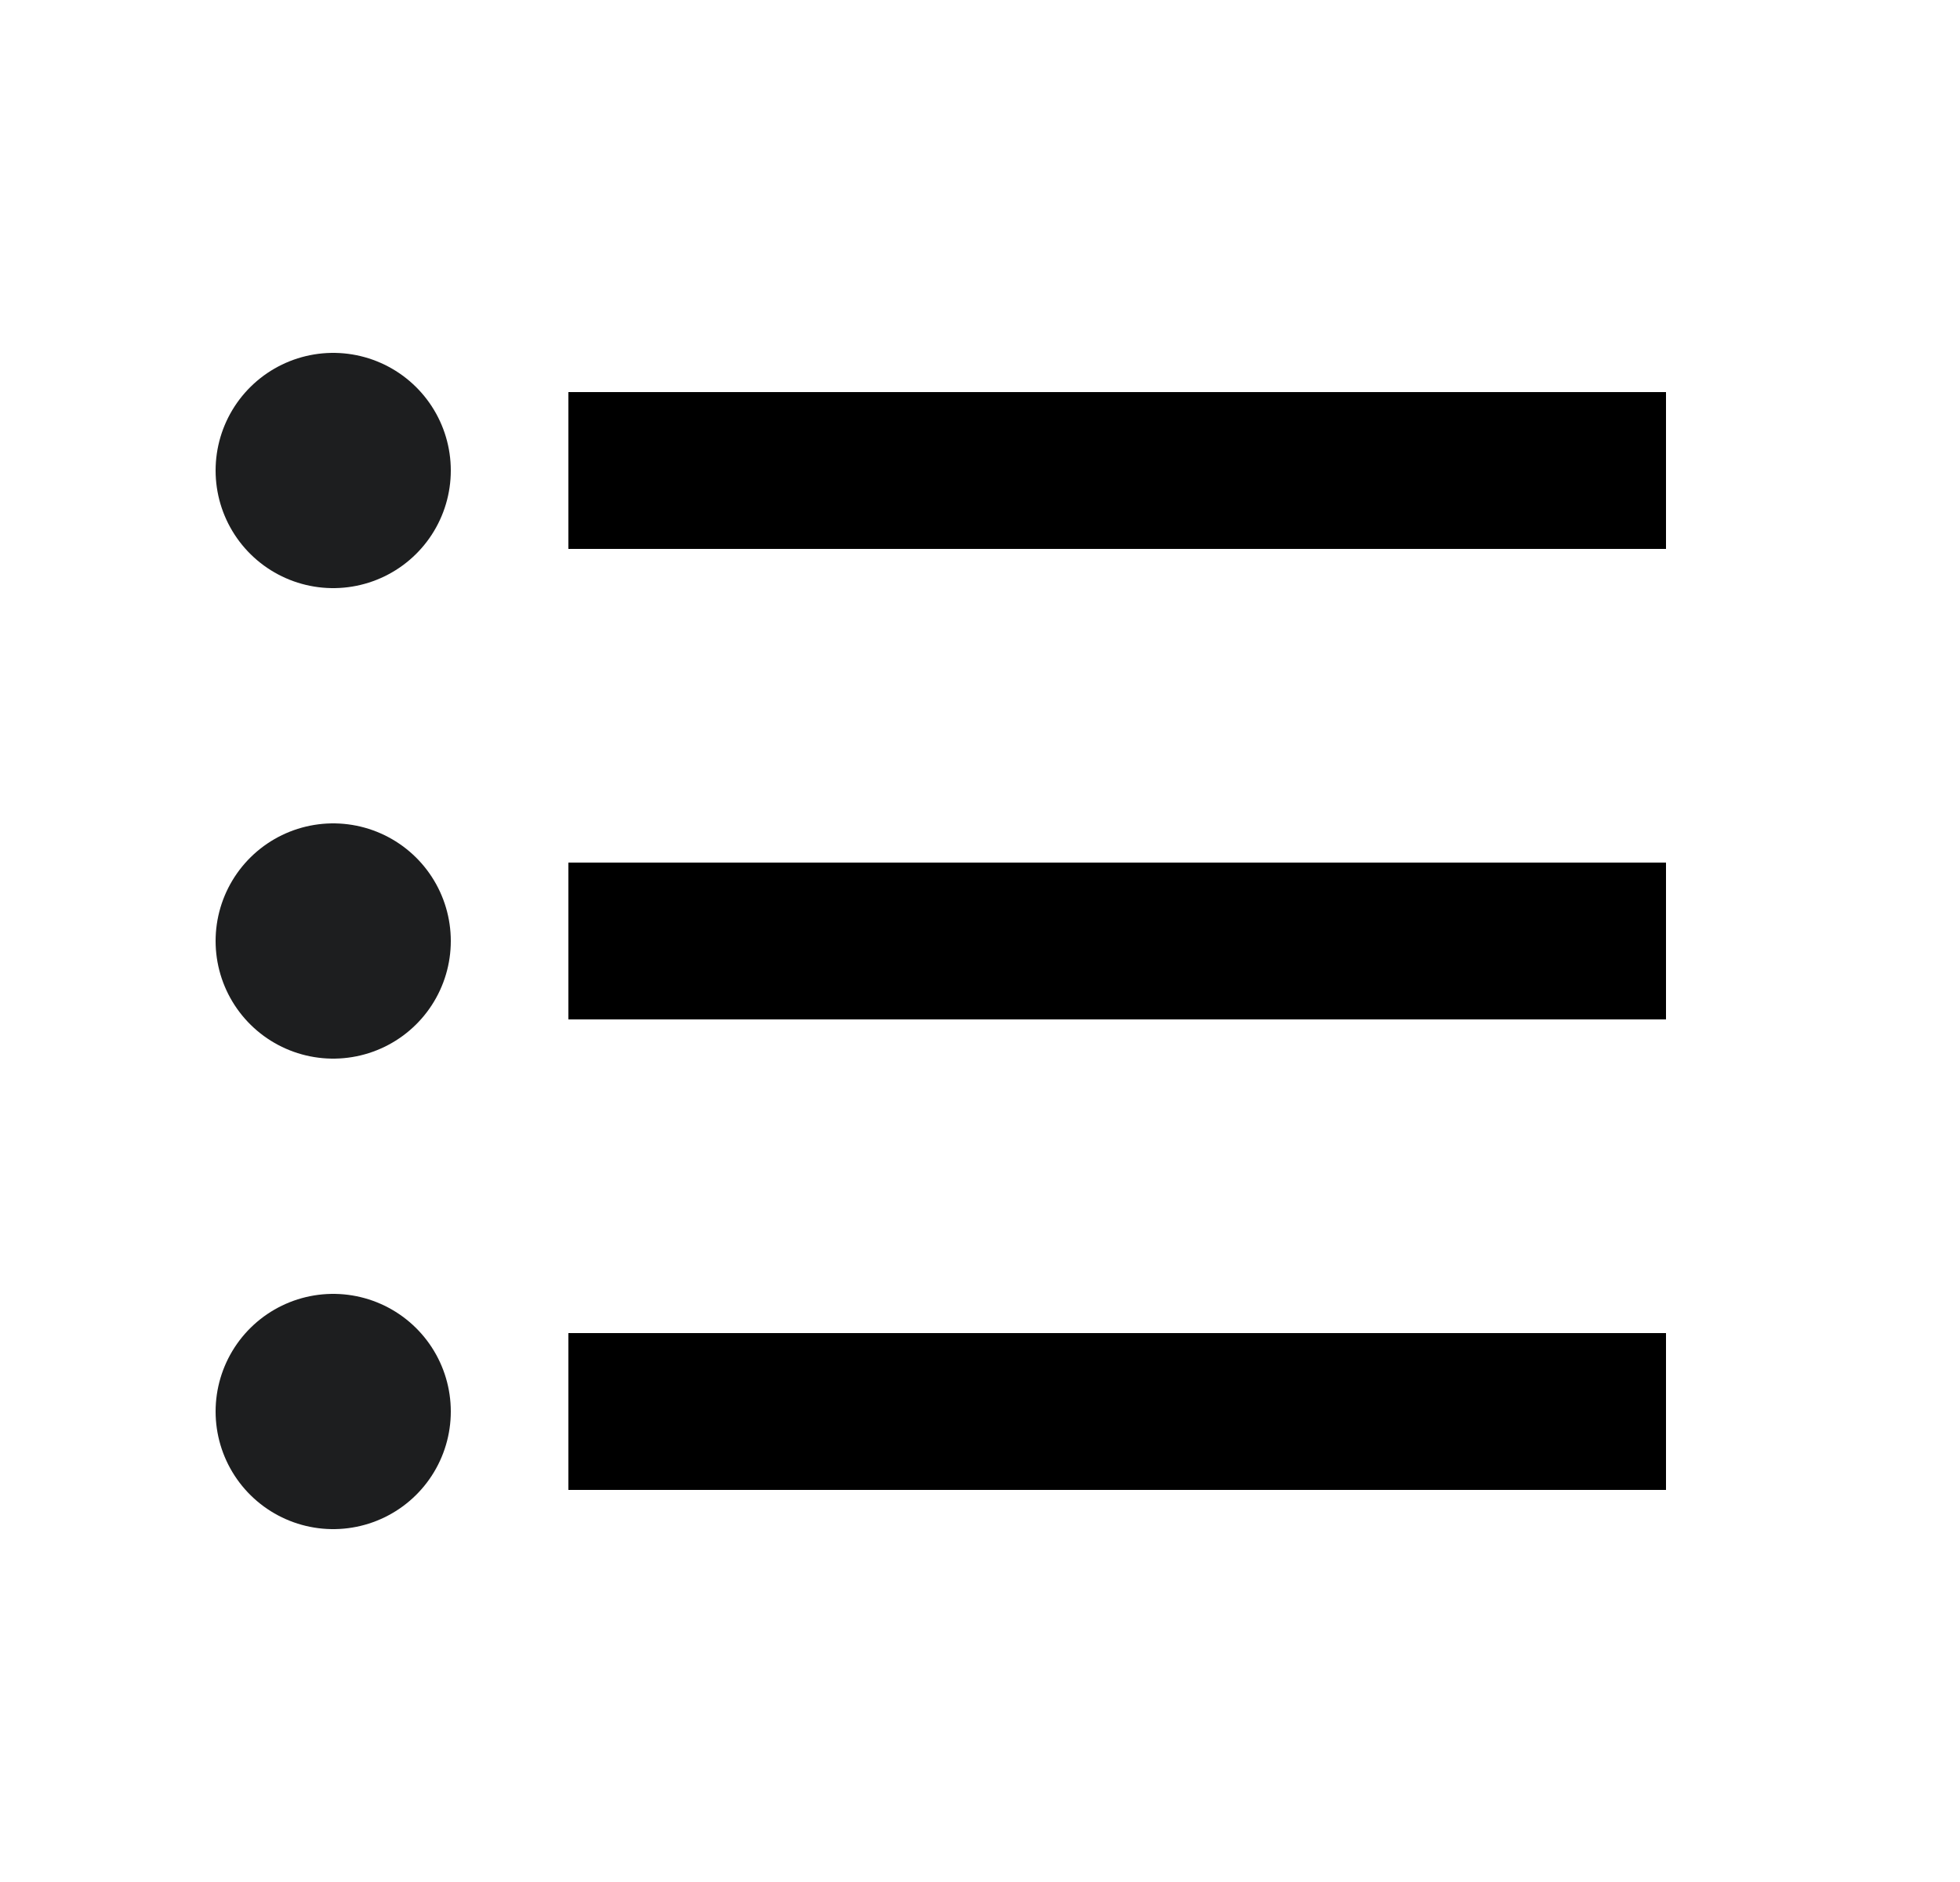
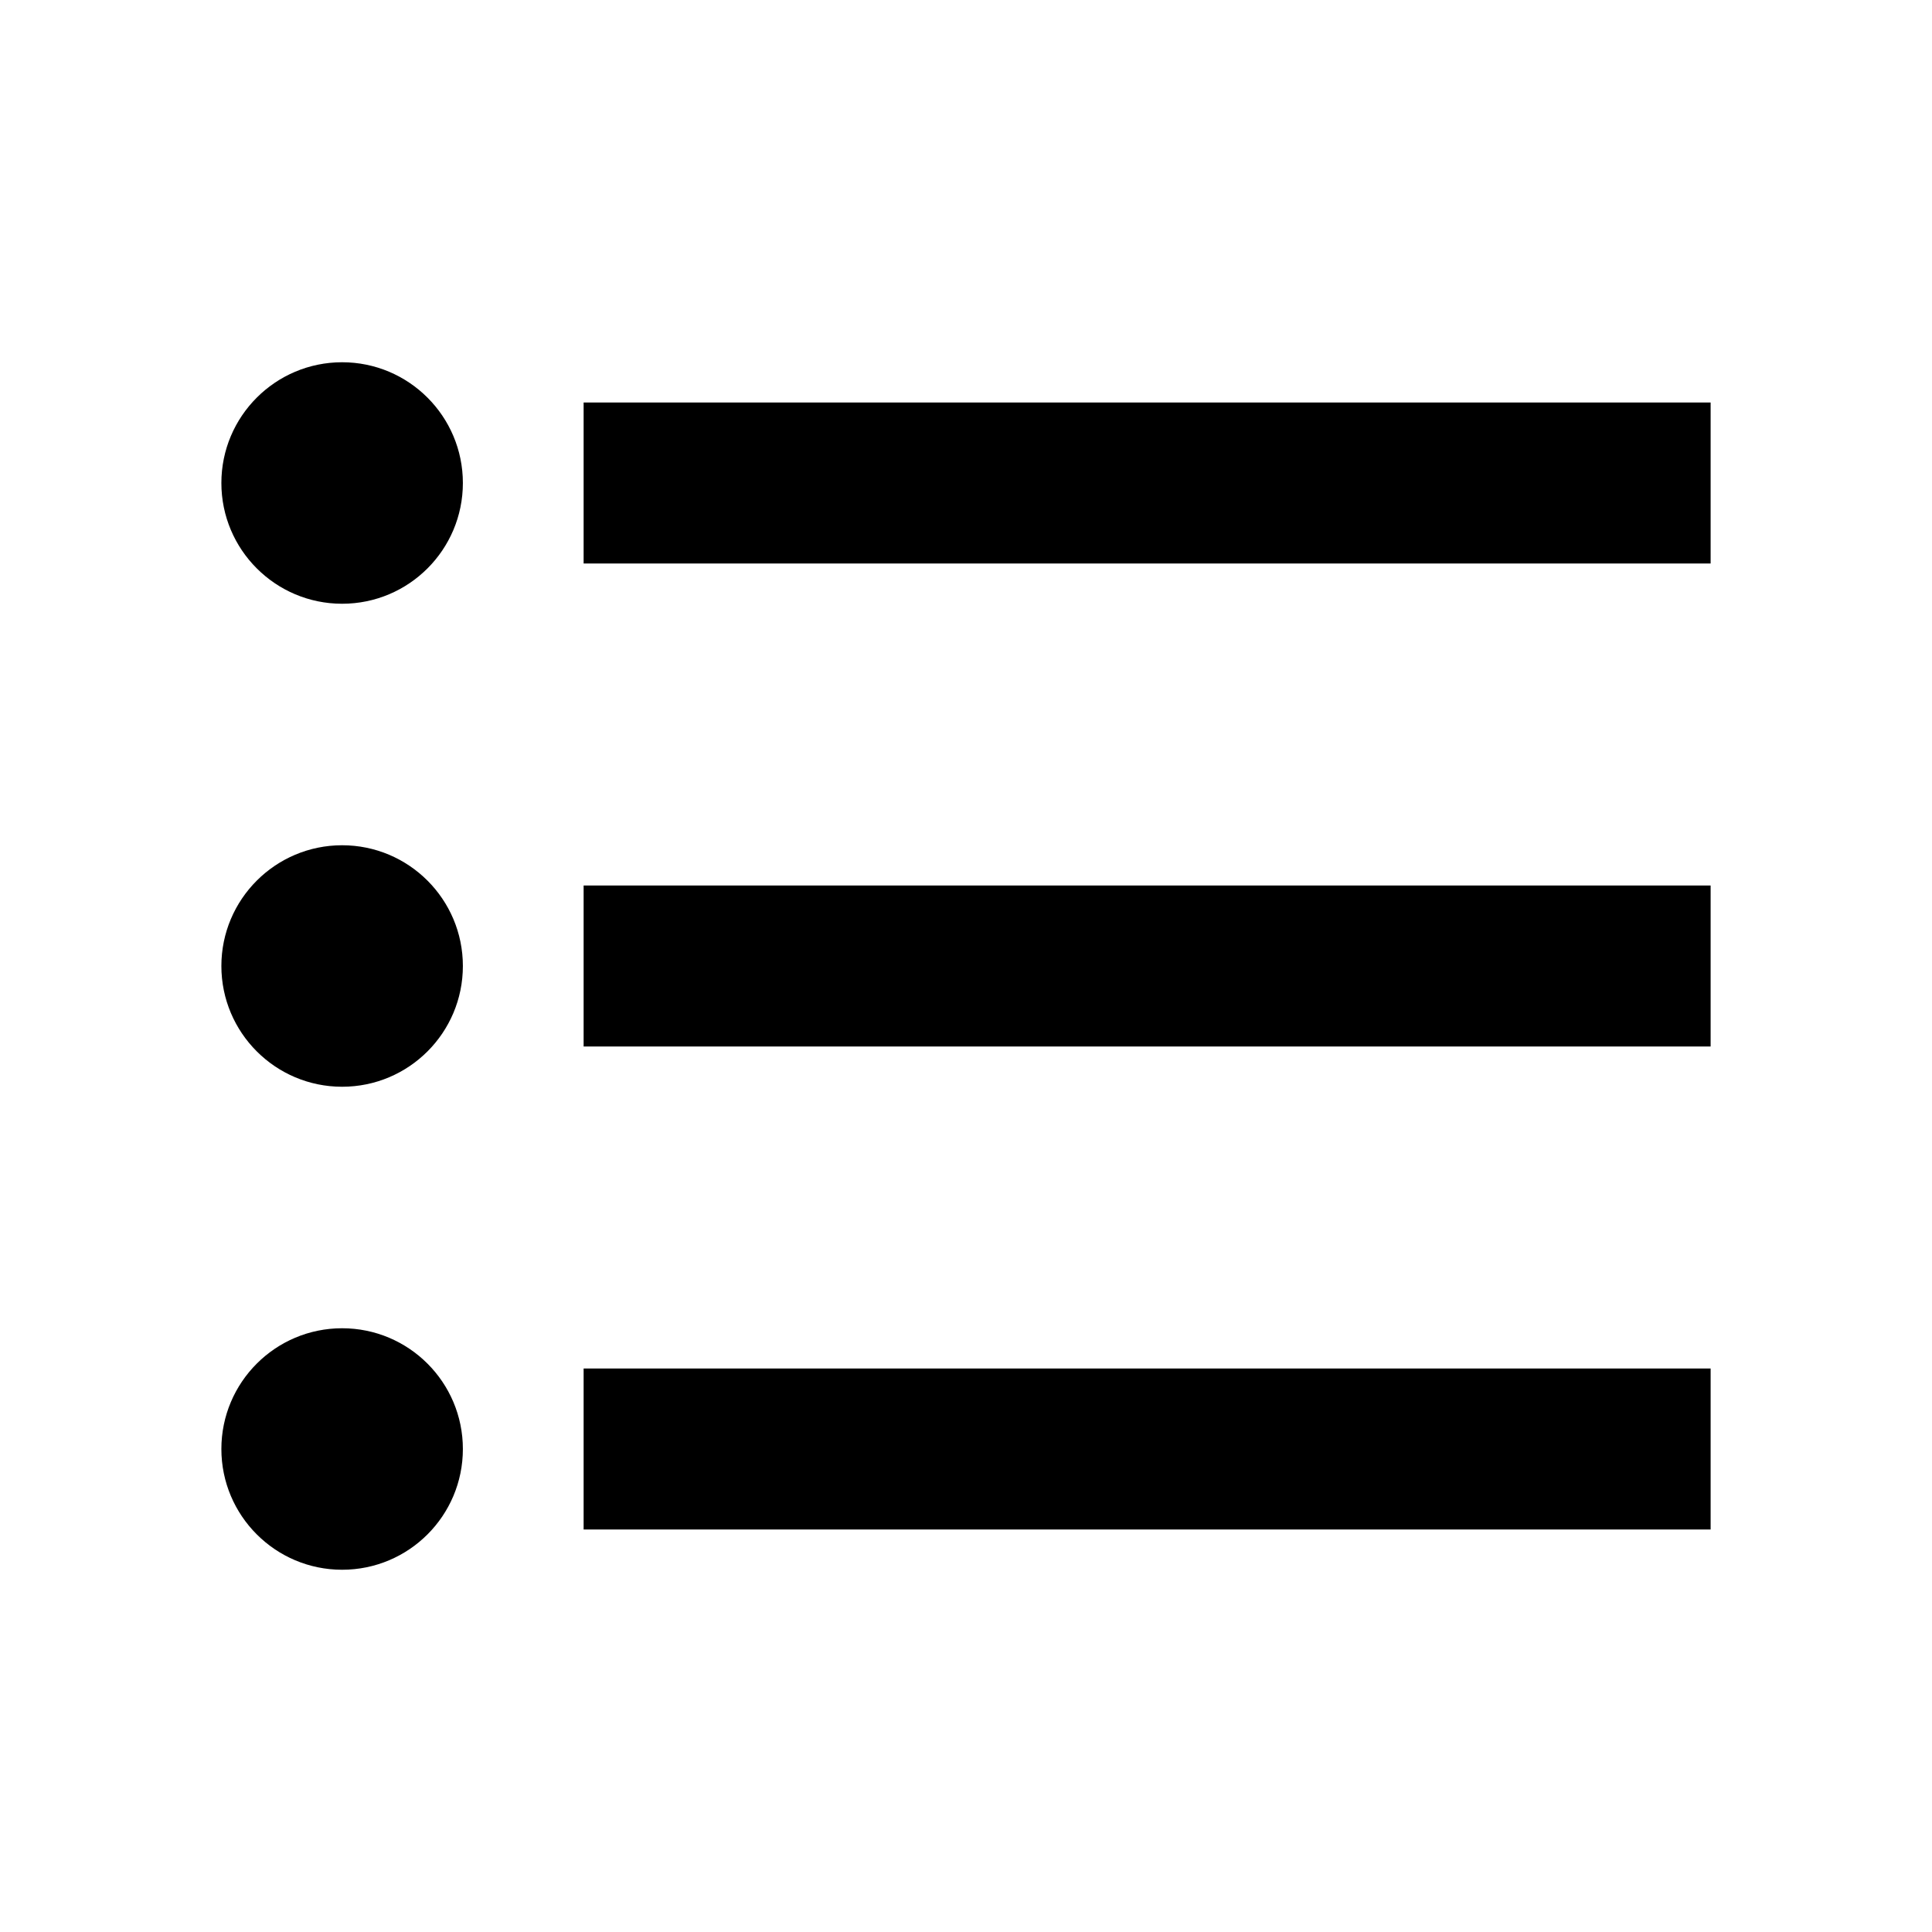
- <svg xmlns="http://www.w3.org/2000/svg" width="25" height="24" viewBox="0 0 25 24" fill="currentColor">
-   <path fill-rule="evenodd" clip-rule="evenodd" d="M21.25 7L7.25 7V5L21.25 5V7Z" />
-   <path d="M4.25 6H4.25" stroke="#1D1E1F" stroke-width="3" stroke-linecap="round" />
-   <path fill-rule="evenodd" clip-rule="evenodd" d="M21.25 13L7.25 13L7.25 11L21.25 11L21.25 13Z" />
-   <path d="M4.25 12H4.25" stroke="#1D1E1F" stroke-width="3" stroke-linecap="round" />
+ <svg xmlns="http://www.w3.org/2000/svg" width="24" height="24" viewBox="0 0 24 24" fill="currentColor">
+   <path fill-rule="evenodd" clip-rule="evenodd" d="M21.25 7H7.25V5H21.25V7Z" />
+   <path fill-rule="evenodd" clip-rule="evenodd" d="M5.75 6C5.75 6.828 5.079 7.5 4.25 7.5C3.422 7.5 2.75 6.828 2.75 6C2.75 5.172 3.422 4.5 4.25 4.5C5.078 4.5 5.75 5.172 5.75 6Z" />
+   <path fill-rule="evenodd" clip-rule="evenodd" d="M21.25 13H7.25V11H21.25V13Z" />
+   <path fill-rule="evenodd" clip-rule="evenodd" d="M5.75 12C5.75 12.828 5.079 13.5 4.25 13.5C3.422 13.5 2.75 12.828 2.75 12C2.75 11.172 3.422 10.5 4.25 10.5C5.078 10.5 5.75 11.172 5.75 12Z" />
  <path fill-rule="evenodd" clip-rule="evenodd" d="M21.25 19H7.25V17H21.25V19Z" />
-   <path d="M4.25 18H4.25" stroke="#1D1E1F" stroke-width="3" stroke-linecap="round" />
+   <path fill-rule="evenodd" clip-rule="evenodd" d="M5.75 18C5.75 18.828 5.079 19.5 4.25 19.5C3.422 19.5 2.75 18.828 2.75 18C2.75 17.172 3.422 16.5 4.25 16.5C5.078 16.5 5.75 17.172 5.75 18Z" />
</svg>
